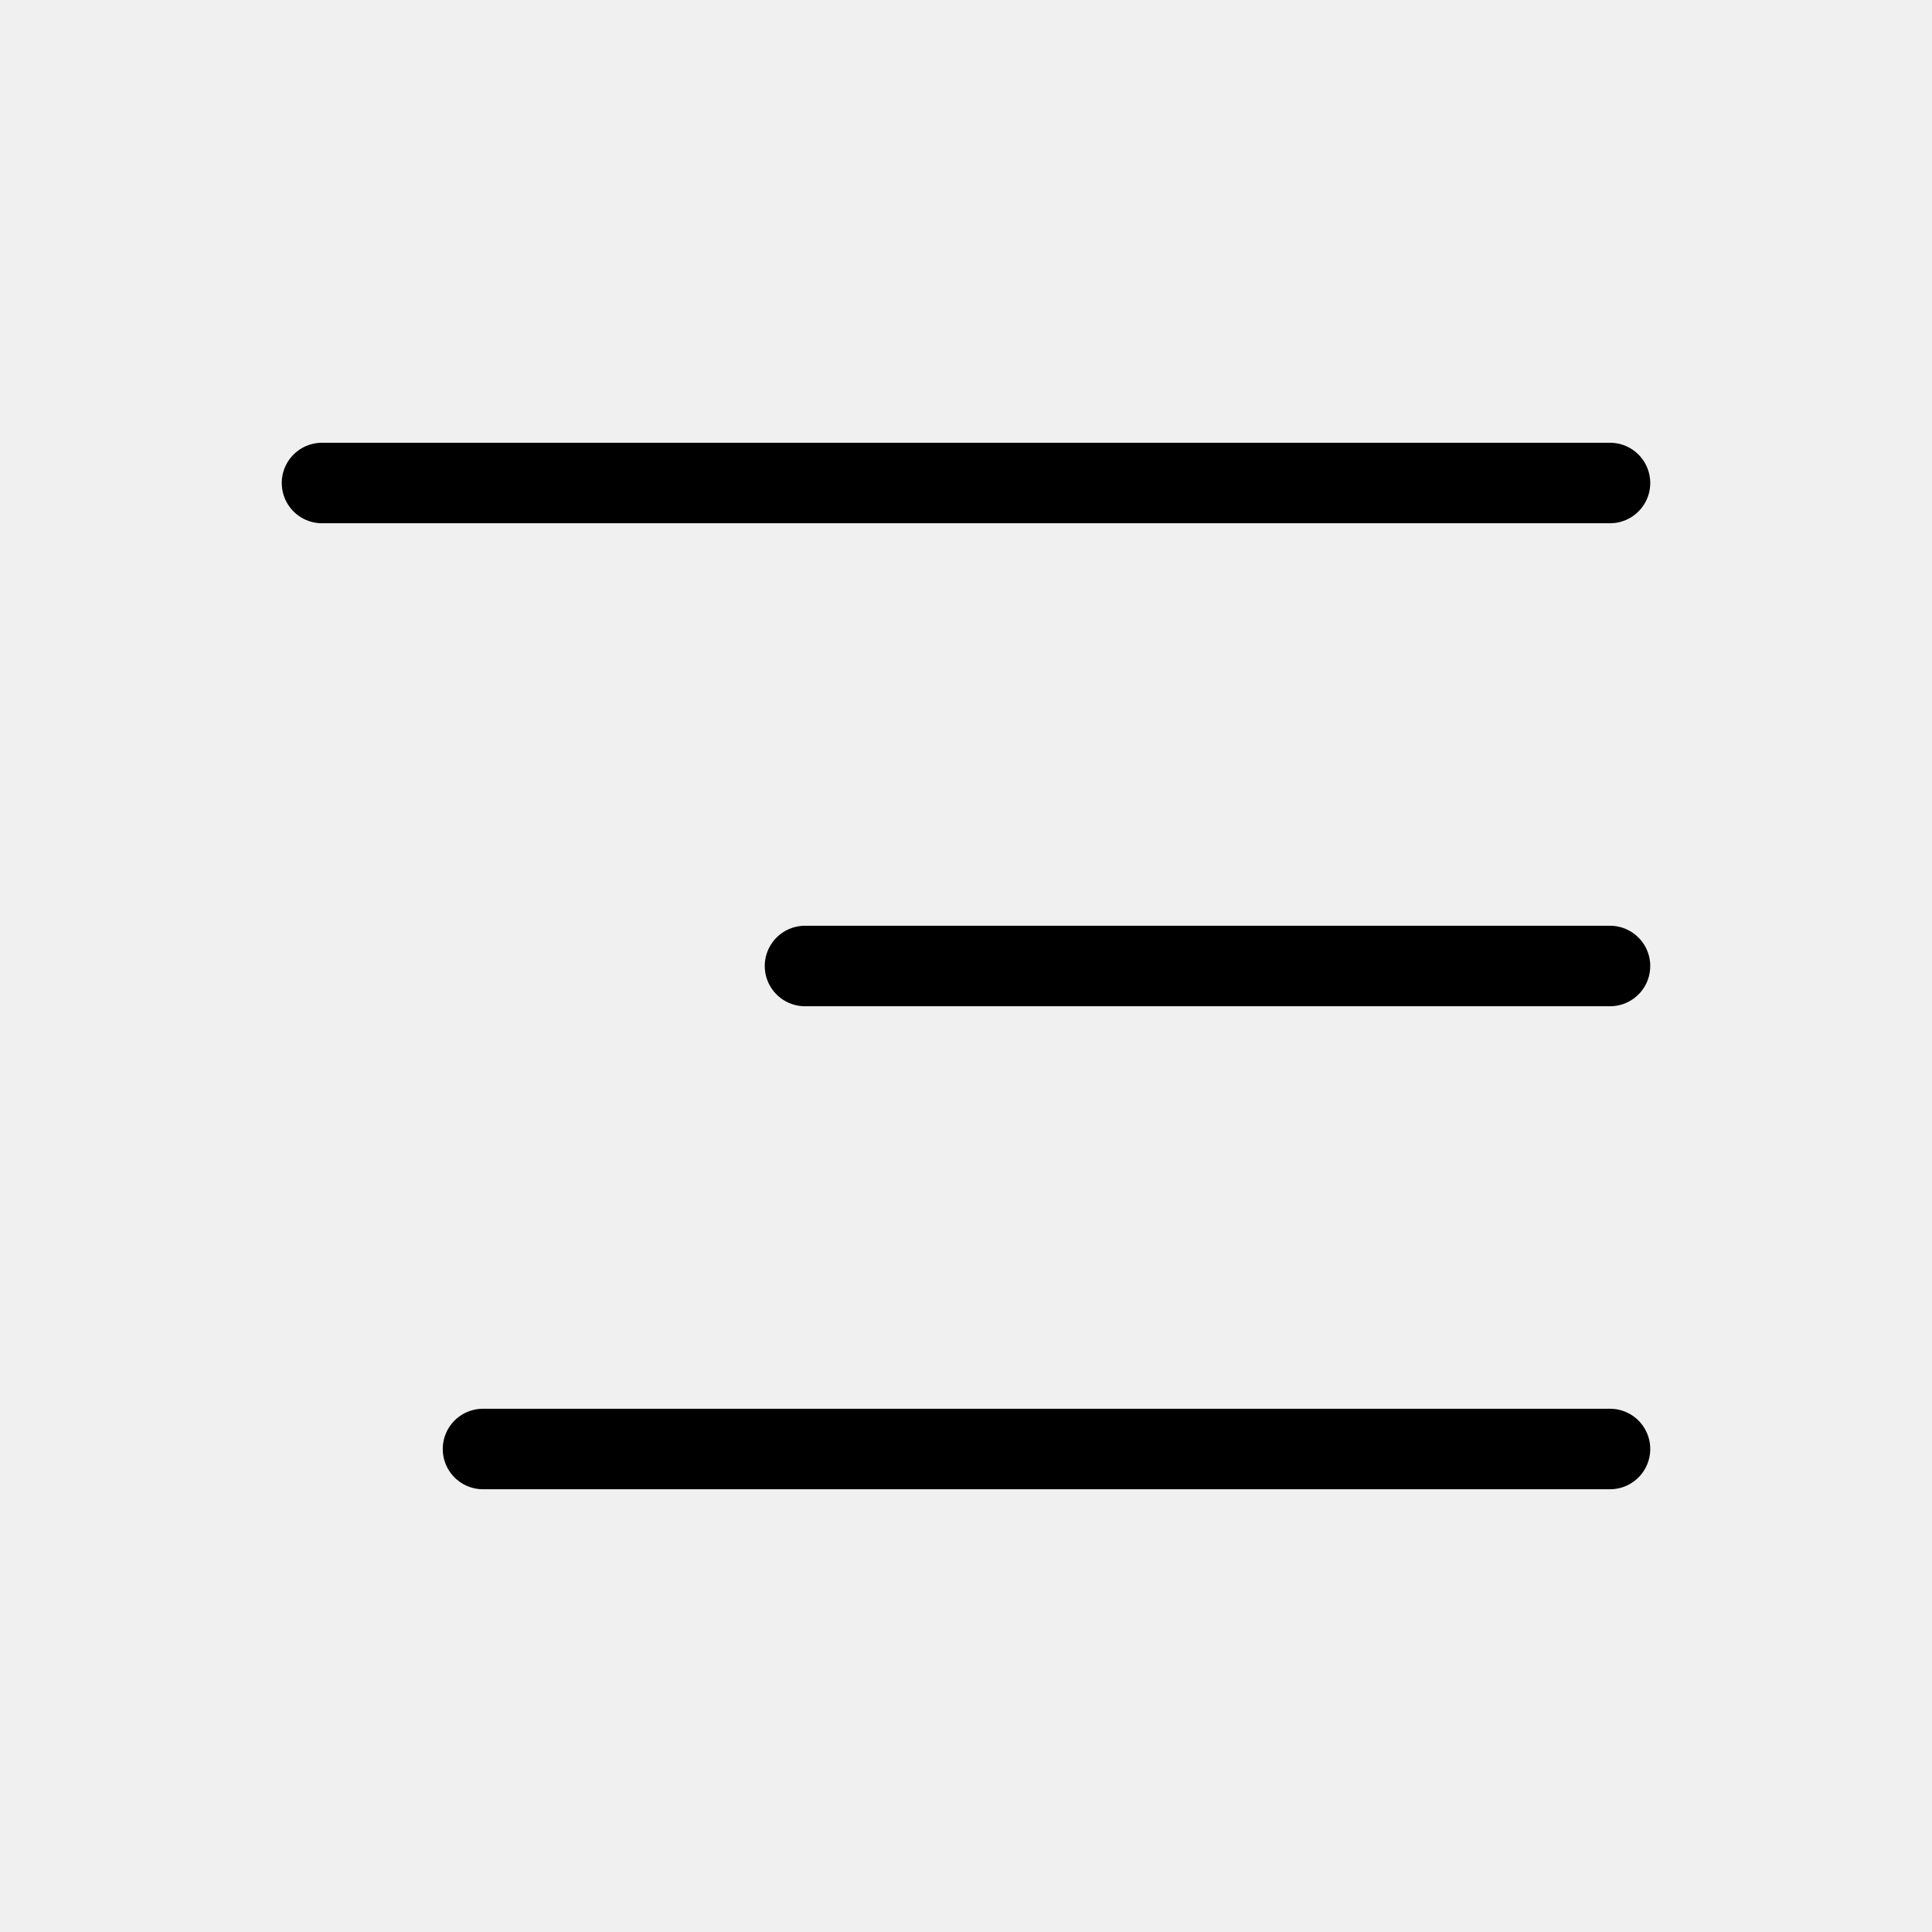
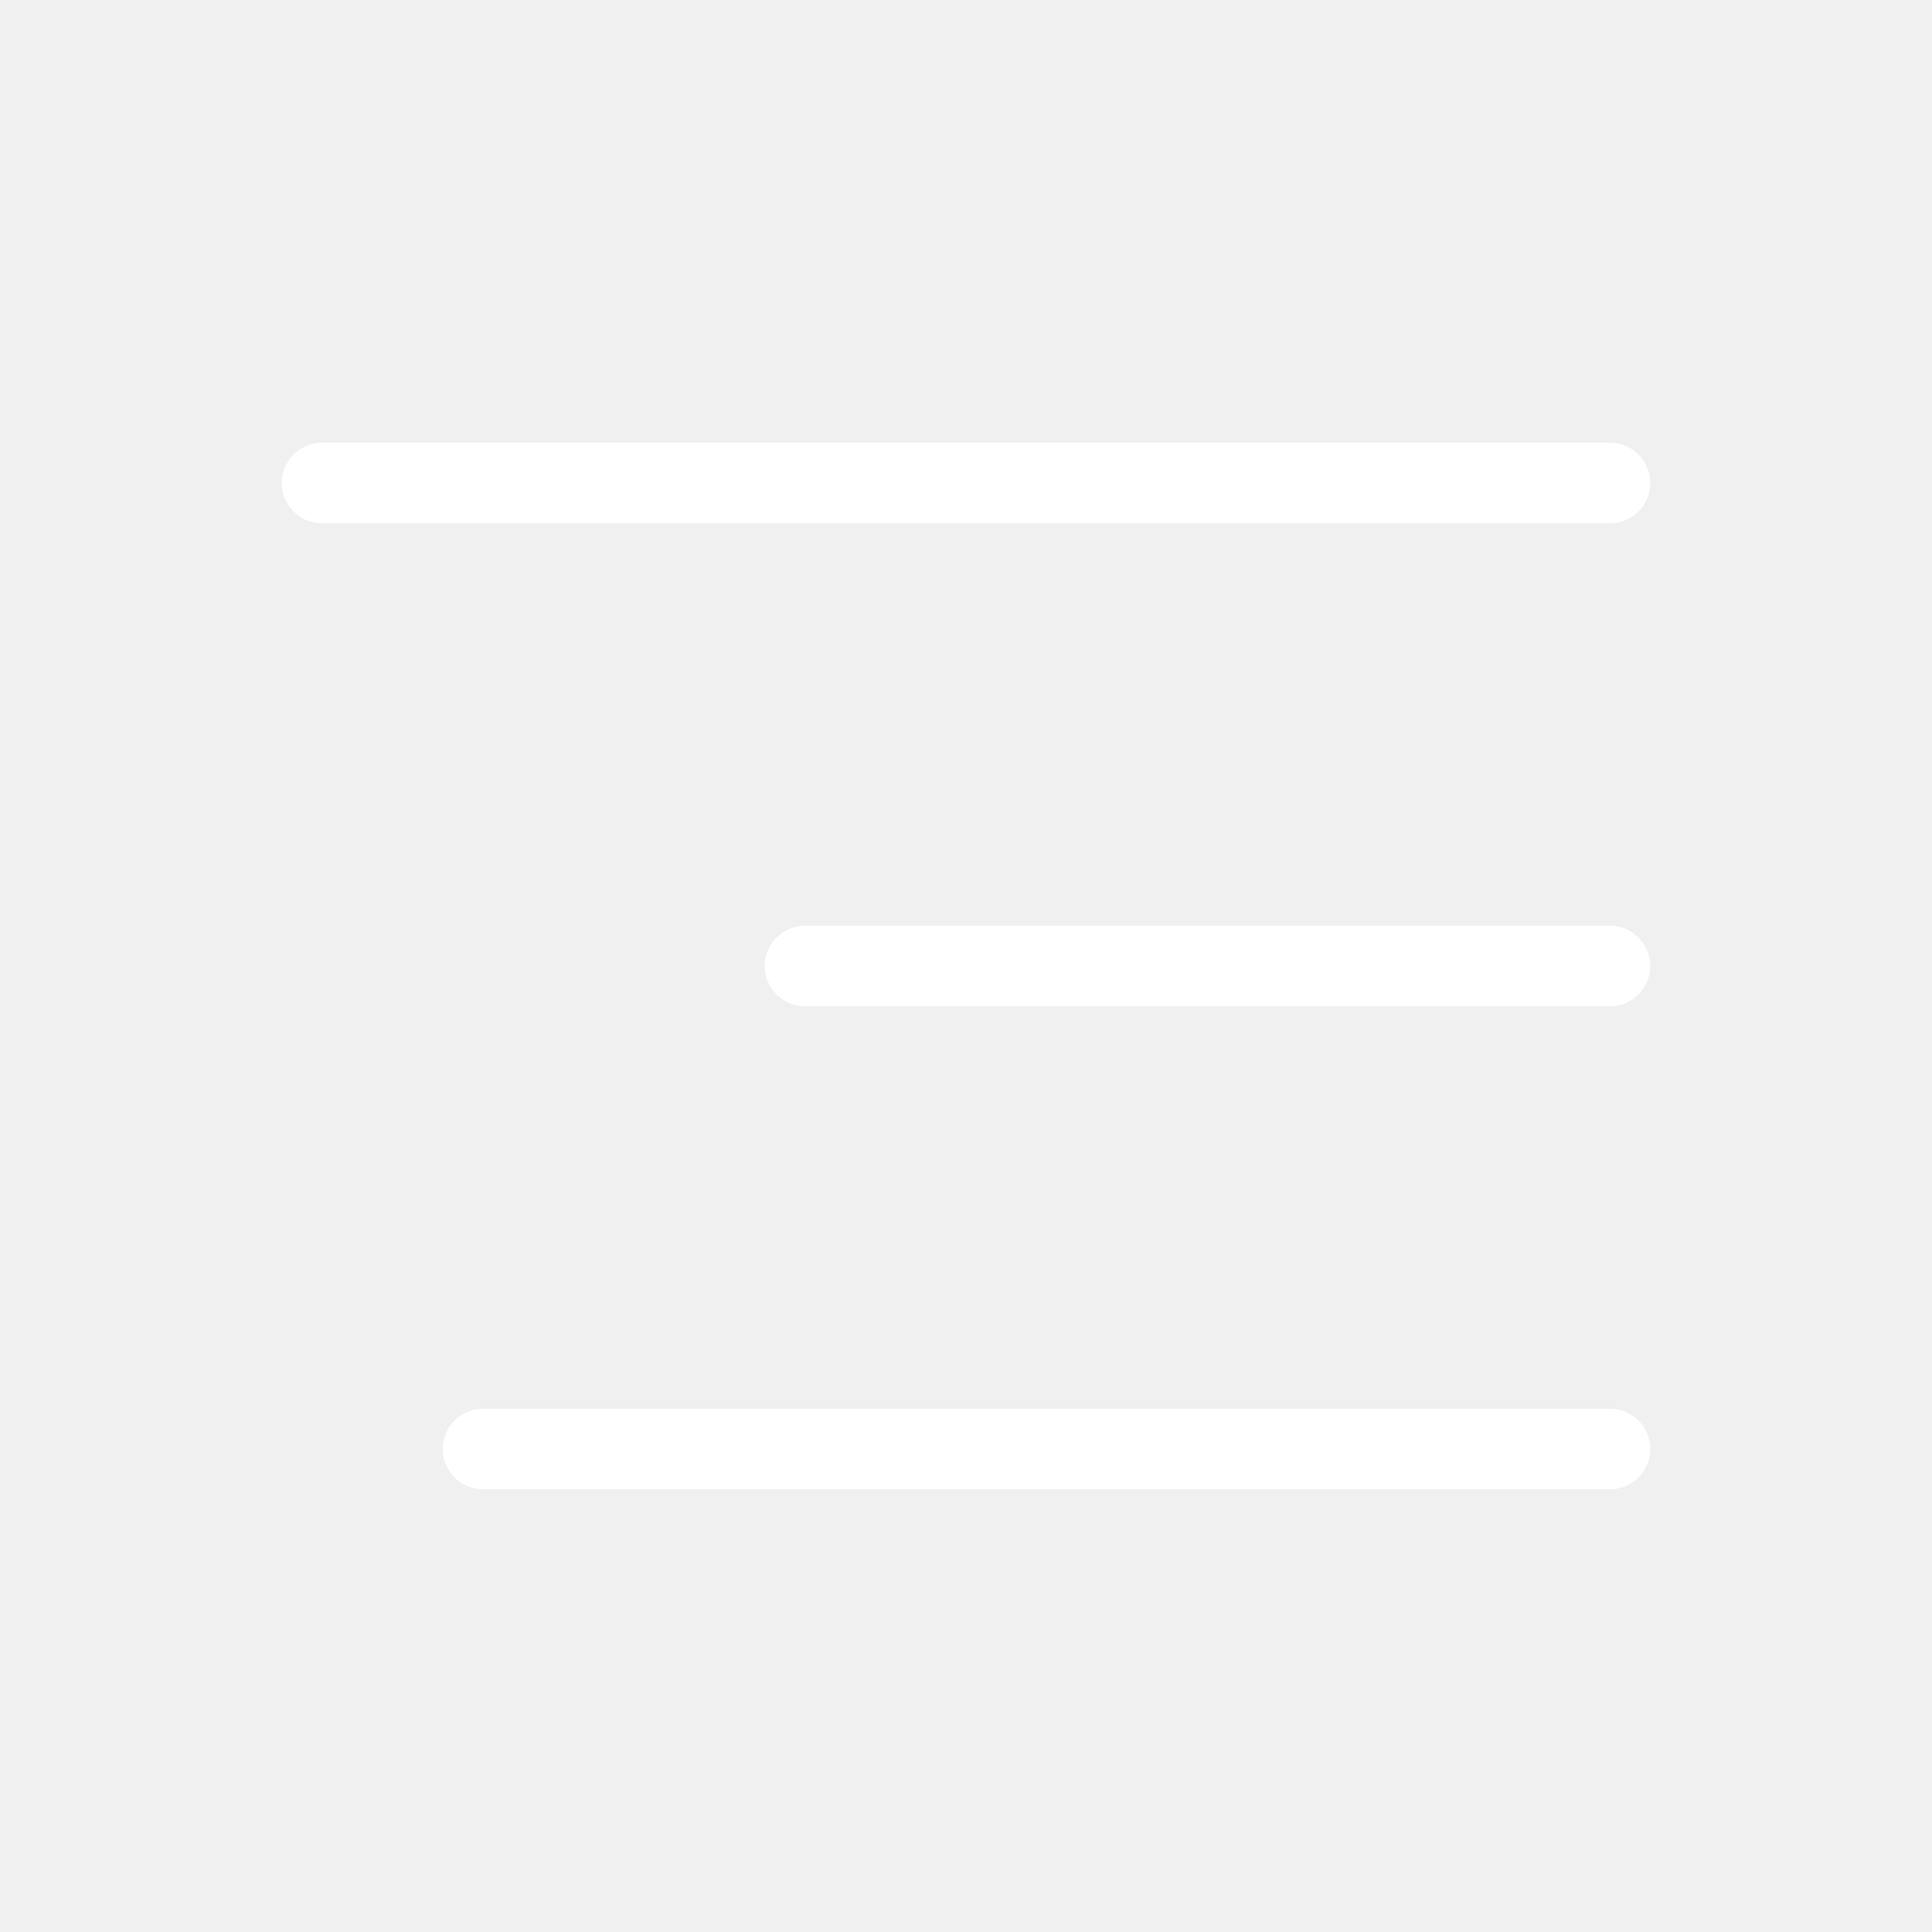
<svg xmlns="http://www.w3.org/2000/svg" width="24px" height="24px" viewBox="0 0 24 24" version="1.1">
-   <g id="Icons-/-24x24-/-Black-/-align-right" stroke="none" stroke-width="1" fill="none" fill-rule="evenodd">
-     <polygon id="Path" points="0 0 24 0 24 24 0 24" />
-     <line x1="4" y1="6" x2="20" y2="6" id="Path" stroke="#000000" stroke-linecap="round" stroke-linejoin="round" />
-     <line x1="10" y1="12" x2="20" y2="12" id="Path" stroke="#000000" stroke-linecap="round" stroke-linejoin="round" />
-     <line x1="6" y1="18" x2="20" y2="18" id="Path" stroke="#000000" stroke-linecap="round" stroke-linejoin="round" />
+   <g id="iPhone-X" stroke="none" stroke-width="1" fill="none" fill-rule="evenodd">
+     <g id="Screen-034" transform="translate(-301, -714)">
+       <g id="CTA-Area" transform="translate(0, 714)">
+         <g id="Card" transform="translate(250, 0)">
+           <g id="Icons-/-24x24-/-Light-/-align-right" transform="translate(51, 0)">
+             <polygon id="Path" points="0 0 24 0 24 24 0 24" />
+             <line x1="4" y1="6" x2="20" y2="6" id="Path" stroke="#FFFFFF" stroke-linecap="round" stroke-linejoin="round" />
+             <line x1="10" y1="12" x2="20" y2="12" id="Path" stroke="#FFFFFF" stroke-linecap="round" stroke-linejoin="round" />
+             <line x1="6" y1="18" x2="20" y2="18" id="Path" stroke="#FFFFFF" stroke-linecap="round" stroke-linejoin="round" />
+           </g>
+         </g>
+       </g>
+     </g>
  </g>
</svg>
